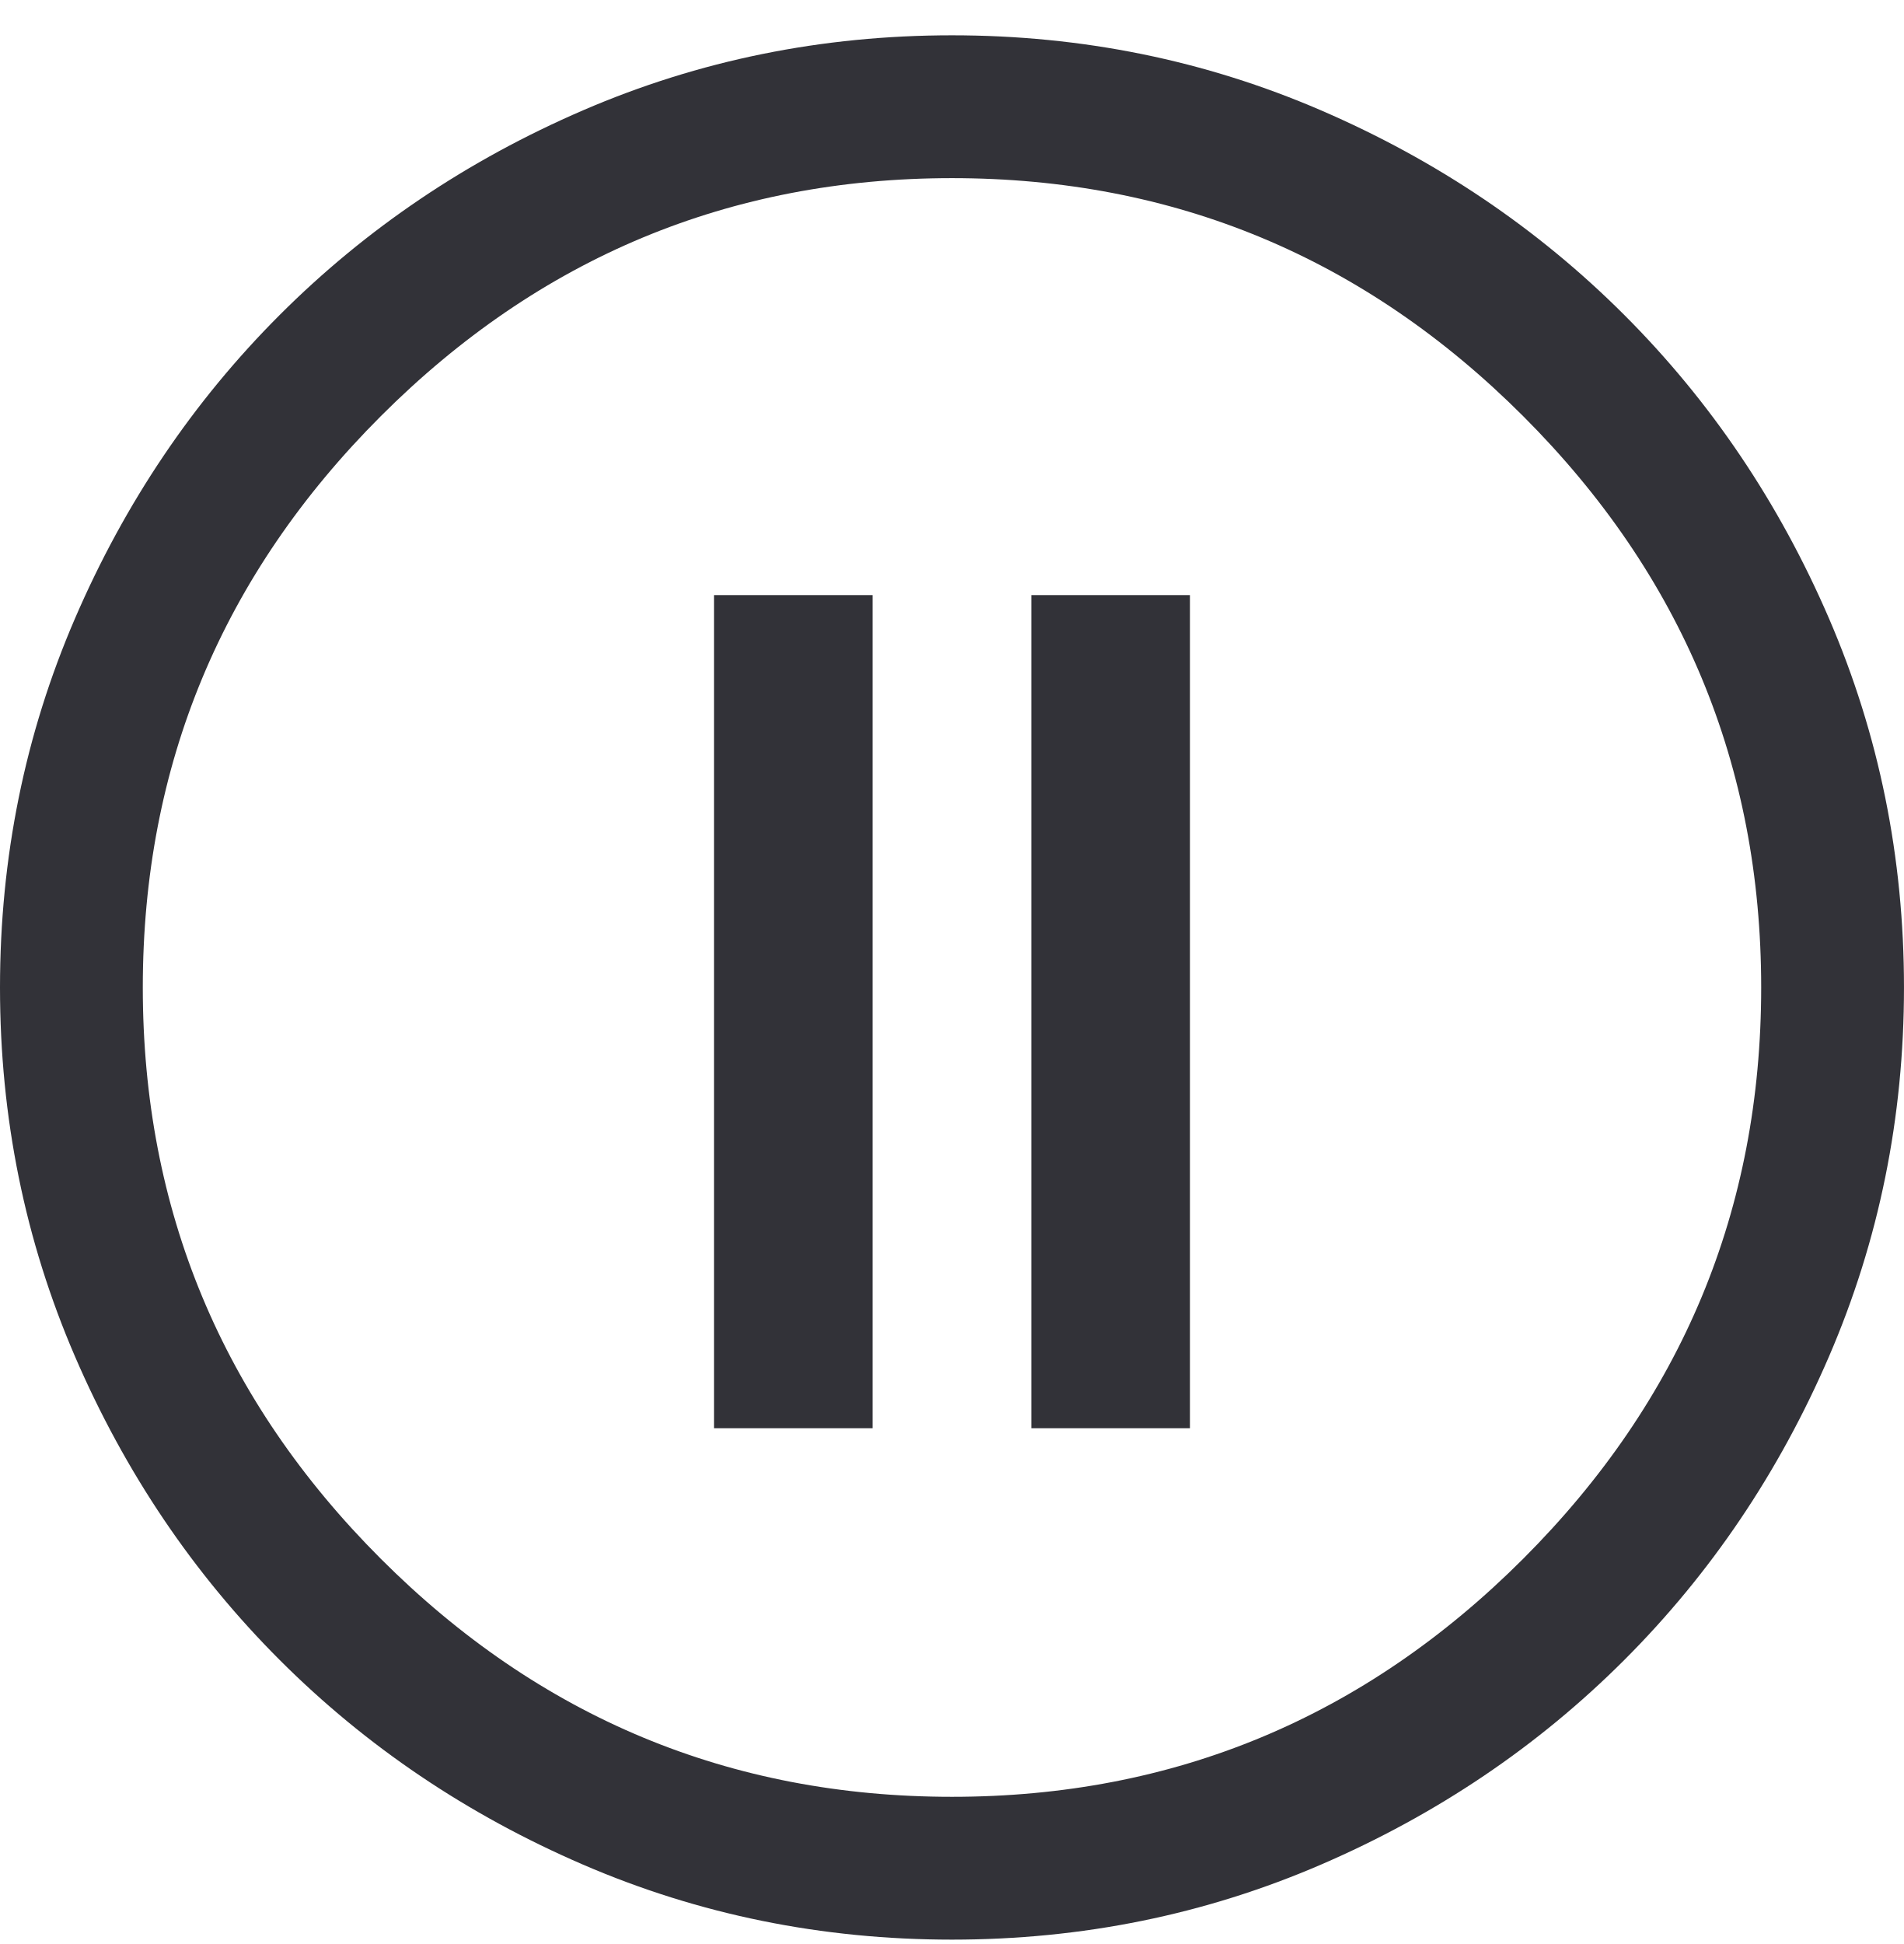
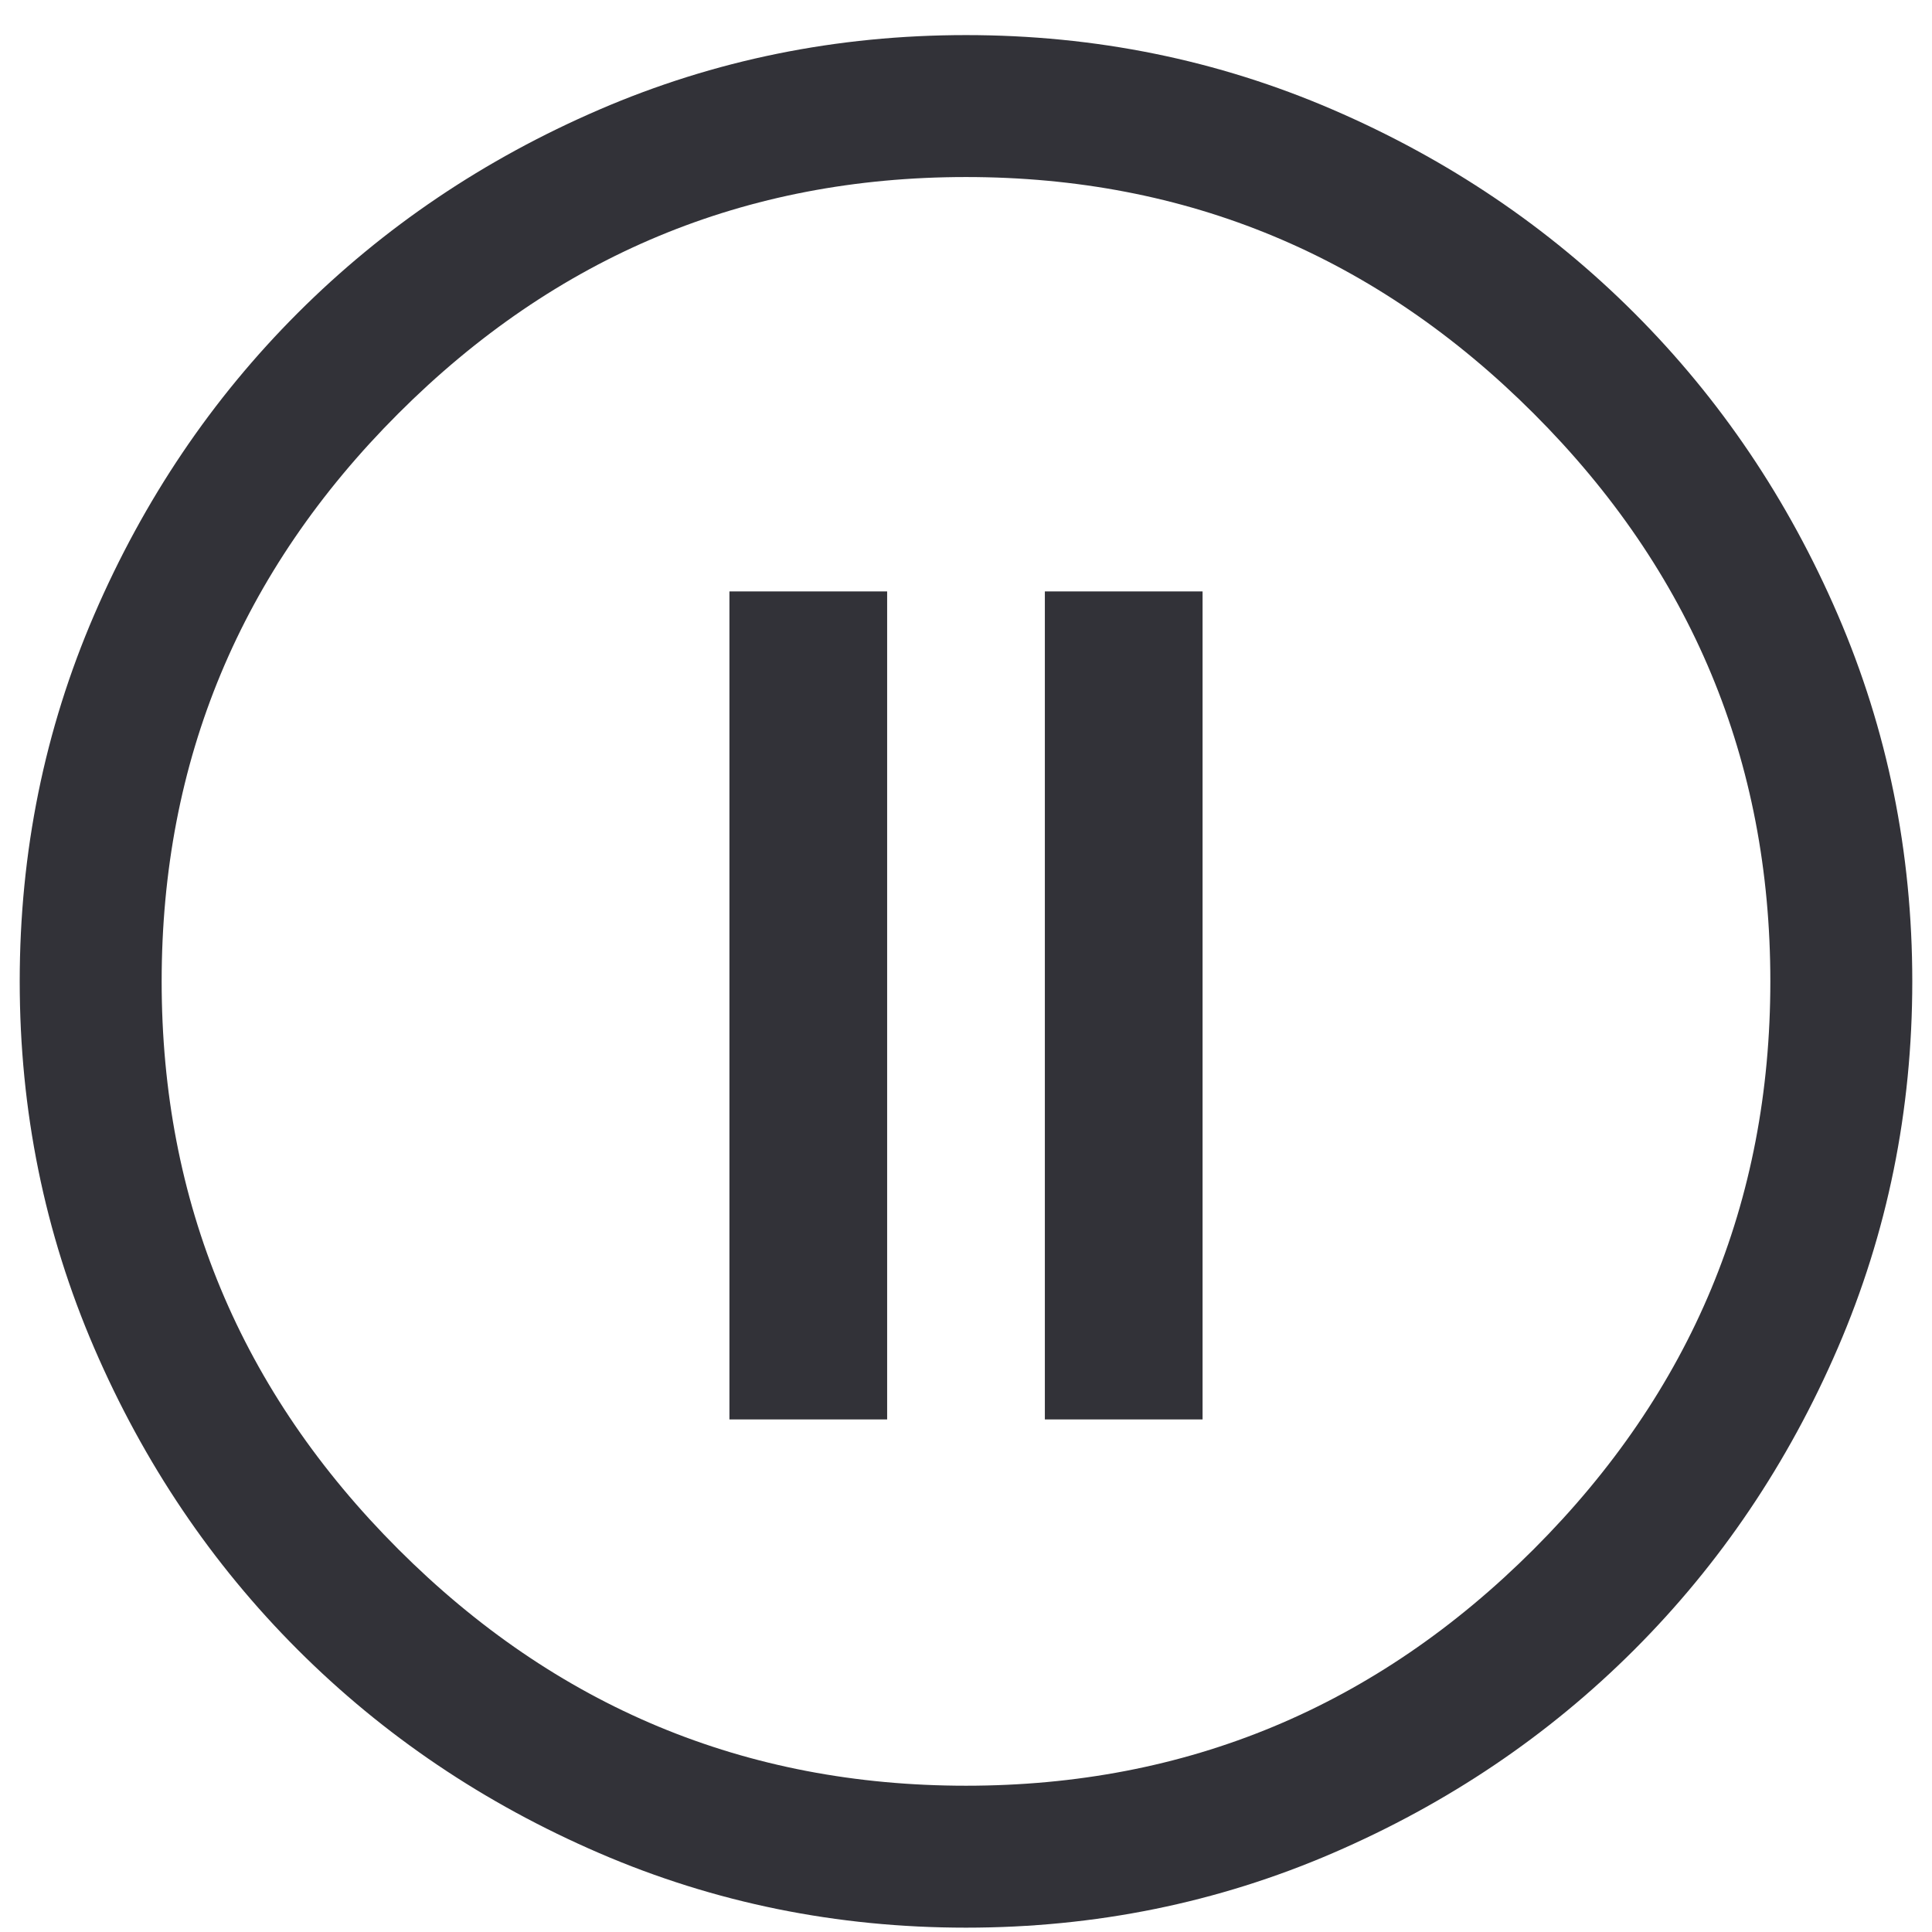
- <svg xmlns="http://www.w3.org/2000/svg" width="48" height="49" viewBox="0 0 48 49" fill="none">
+ <svg xmlns="http://www.w3.org/2000/svg" width="48" height="48" viewBox="0 0 48 49" fill="none">
  <path d="M24 48.89C20.72 48.89 17.62 48.26 14.7 47C11.78 45.74 9.23 44.02 7.05 41.84C4.87 39.66 3.15 37.11 1.89 34.19C0.63 31.27 0 28.17 0 24.89C0 21.61 0.63 18.51 1.89 15.59C3.15 12.67 4.87 10.12 7.05 7.94C9.23 5.76 11.78 4.04 14.7 2.78C17.62 1.52 20.72 0.89 24 0.89C27.28 0.89 30.38 1.52 33.3 2.78C36.22 4.04 38.77 5.76 40.95 7.94C43.13 10.12 44.85 12.67 46.11 15.59C47.37 18.51 48 21.61 48 24.89C48 28.17 47.37 31.27 46.11 34.19C44.85 37.11 43.13 39.66 40.95 41.84C38.77 44.02 36.22 45.74 33.3 47C30.38 48.26 27.28 48.89 24 48.89ZM24 45.29C29.6 45.29 34.4 43.29 38.4 39.29C42.4 35.29 44.4 30.49 44.4 24.89C44.4 19.29 42.4 14.49 38.4 10.49C34.4 6.49 29.6 4.49 24 4.49C18.4 4.49 13.6 6.49 9.6 10.49C5.6 14.49 3.6 19.29 3.6 24.89C3.6 30.49 5.6 35.29 9.6 39.29C13.6 43.29 18.4 45.29 24 45.29Z" fill="#323238" />
  <line x1="20" y1="36" x2="20" y2="15" stroke="#323238" stroke-width="4" />
  <line x1="28" y1="36" x2="28" y2="15" stroke="#323238" stroke-width="4" />
</svg>
